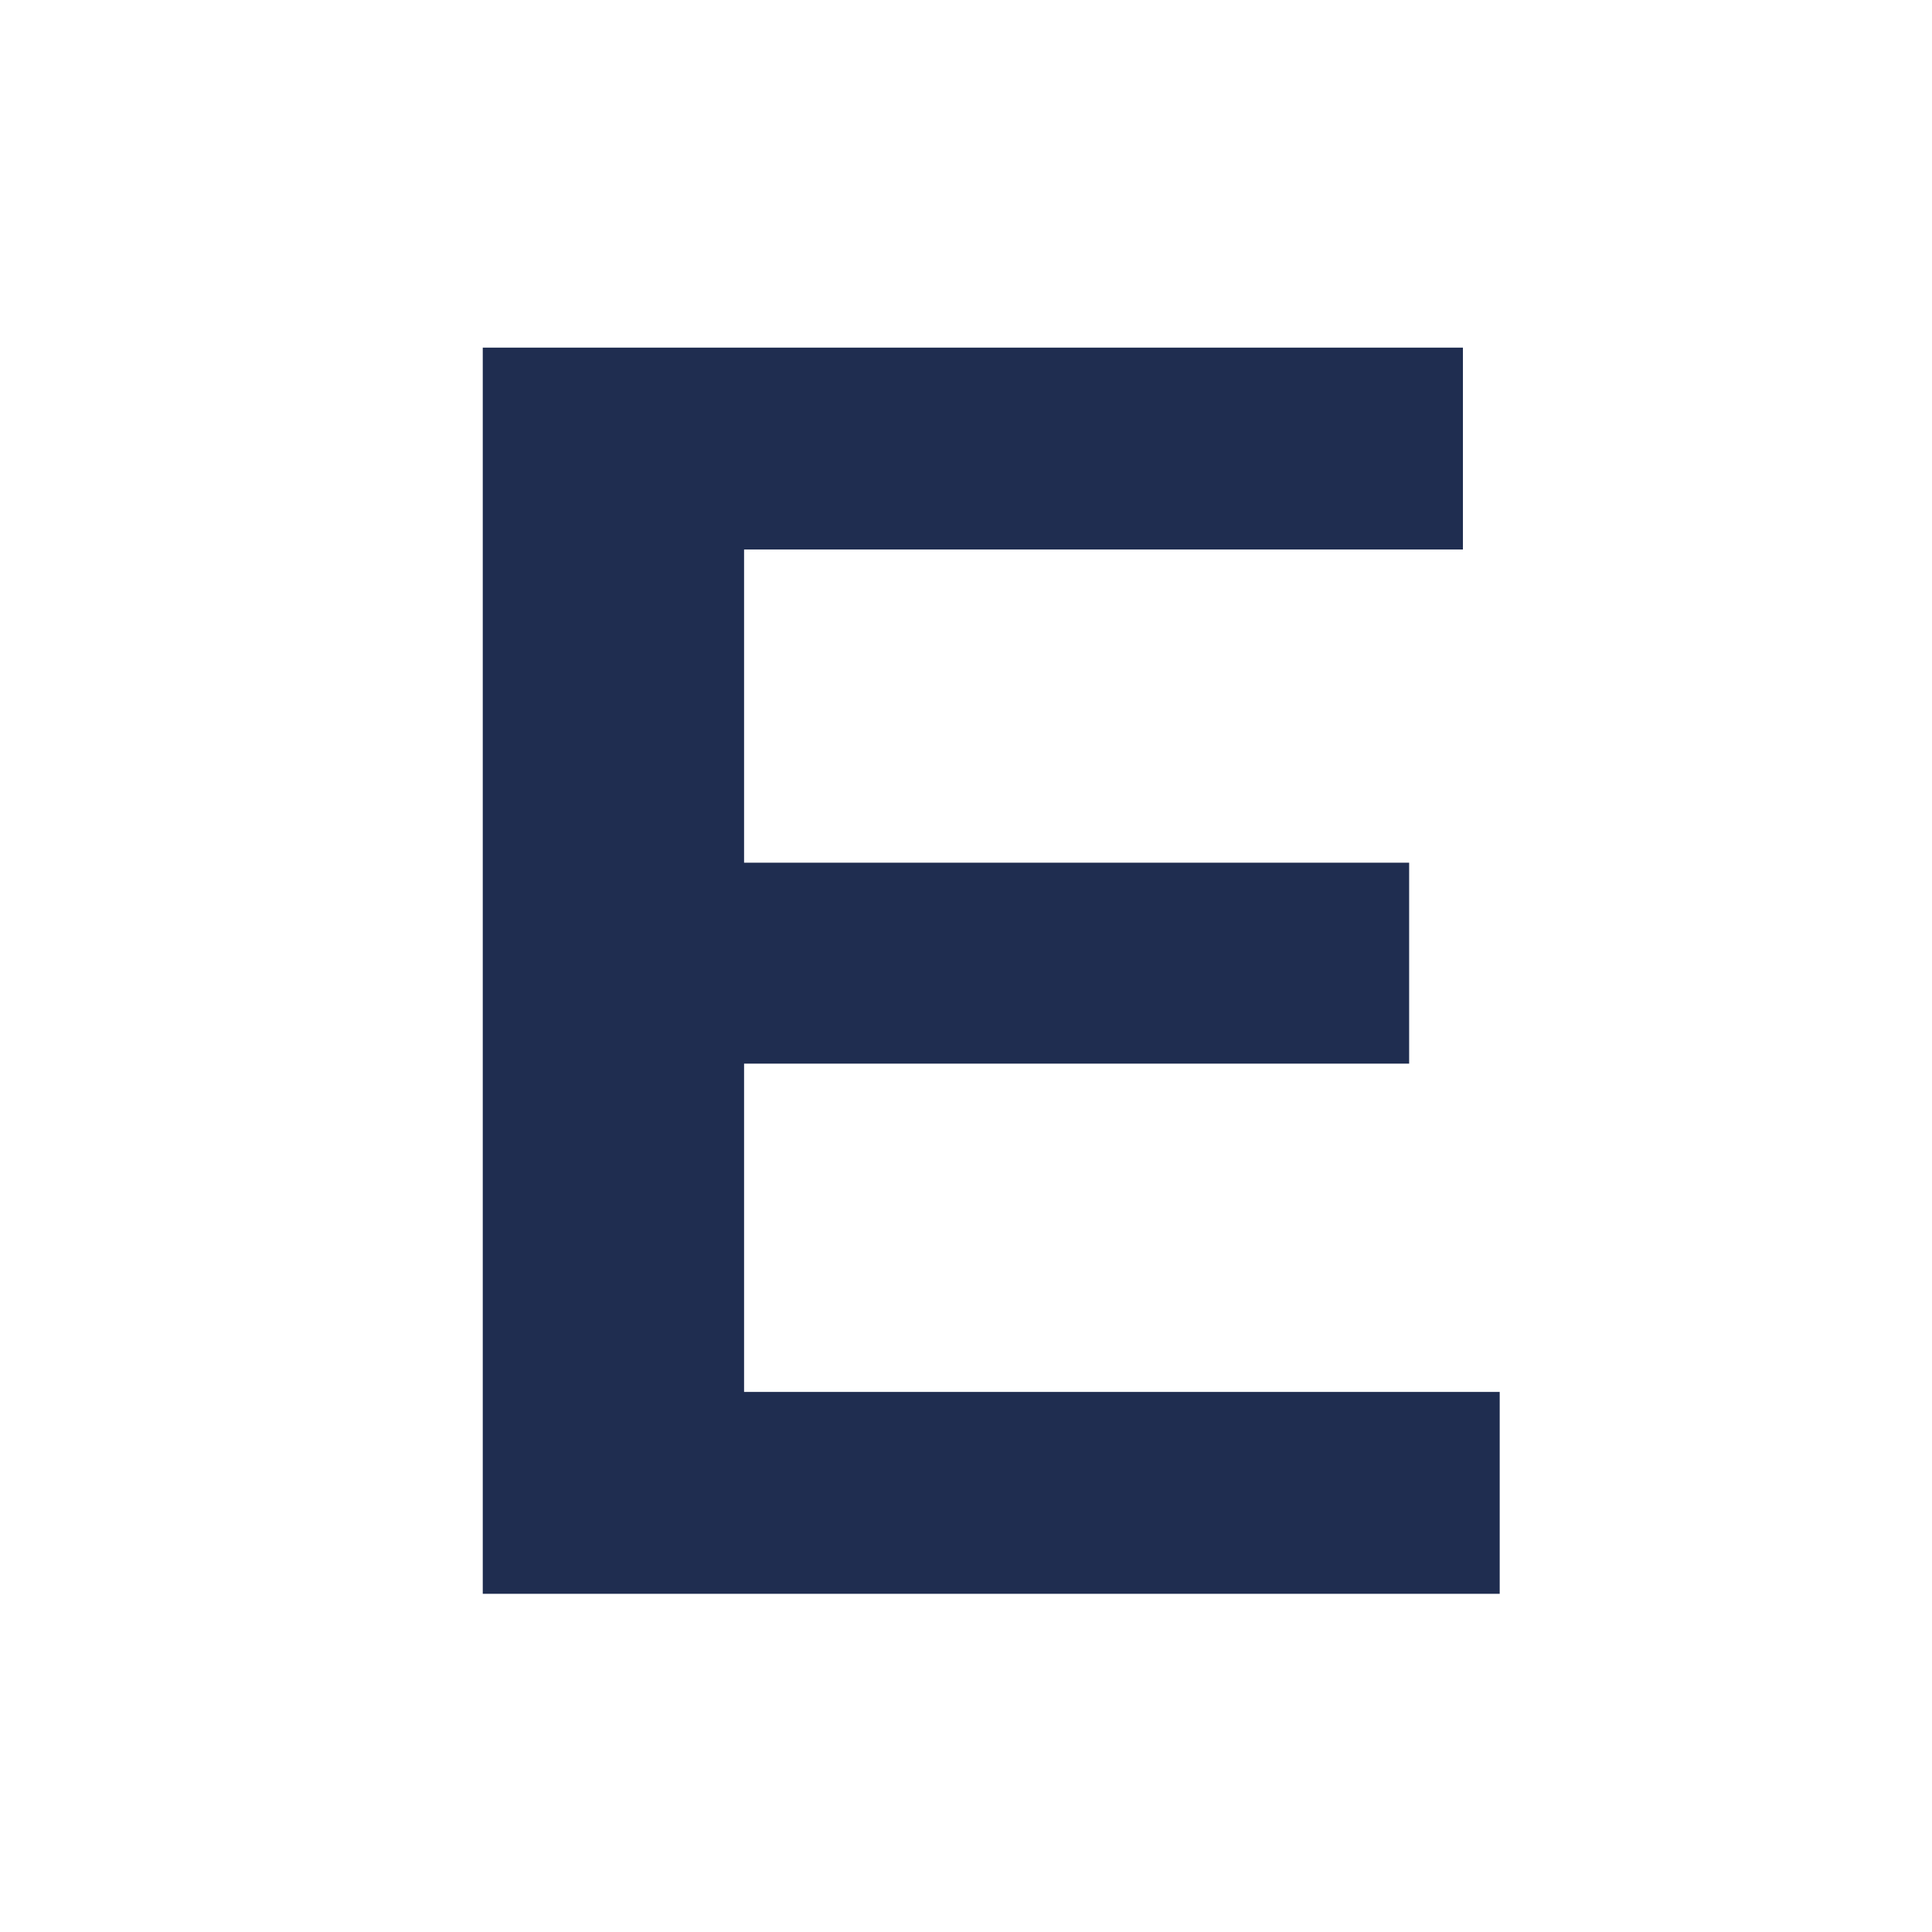
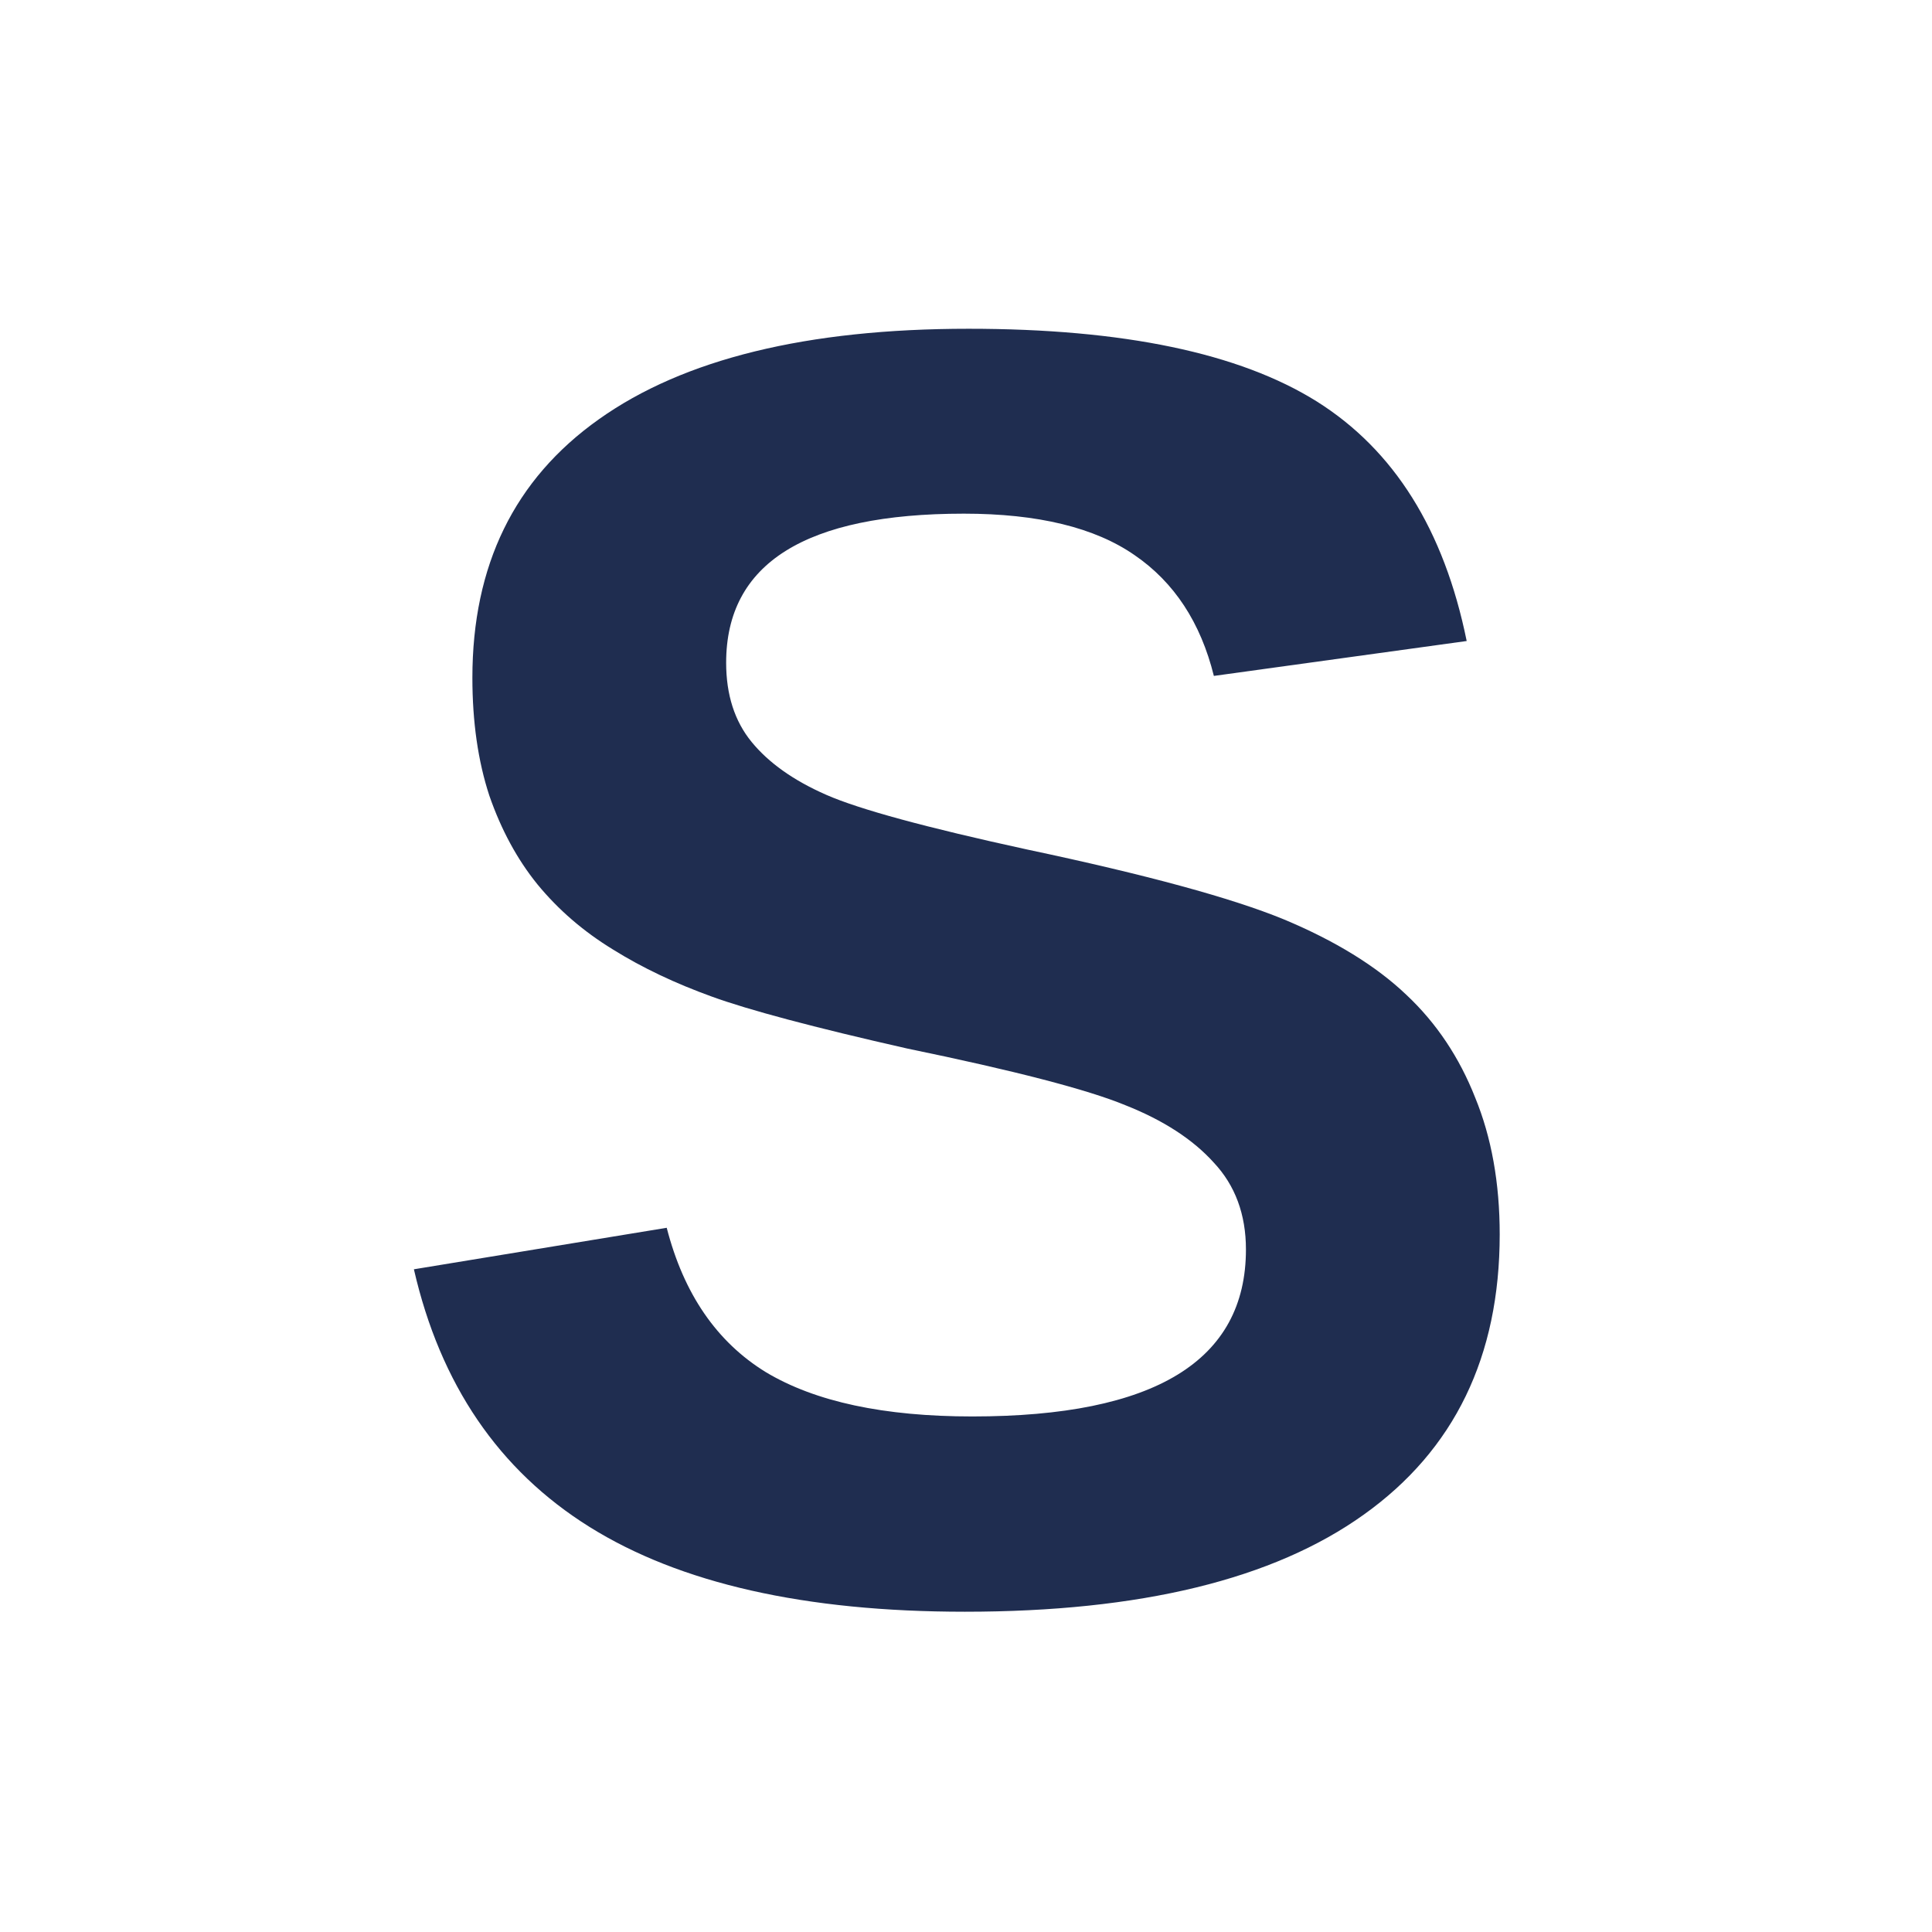
- <svg xmlns="http://www.w3.org/2000/svg" viewBox="0 0 32 32" role="img" aria-label="Everwood Construction monogram E">
-   <text x="16" y="16" text-anchor="middle" dominant-baseline="central" font-family="'Arimo', Arial, Helvetica, sans-serif" font-weight="700" font-size="30" fill="#1F2D50">E</text>
+ <svg xmlns="http://www.w3.org/2000/svg" viewBox="0 0 32 32" role="img" aria-label="Shine Pro B.C monogram S">
+   <text x="16" y="16" text-anchor="middle" dominant-baseline="central" font-family="'Arimo', Arial, Helvetica, sans-serif" font-weight="700" font-size="30" fill="#1F2D50">S</text>
</svg>
